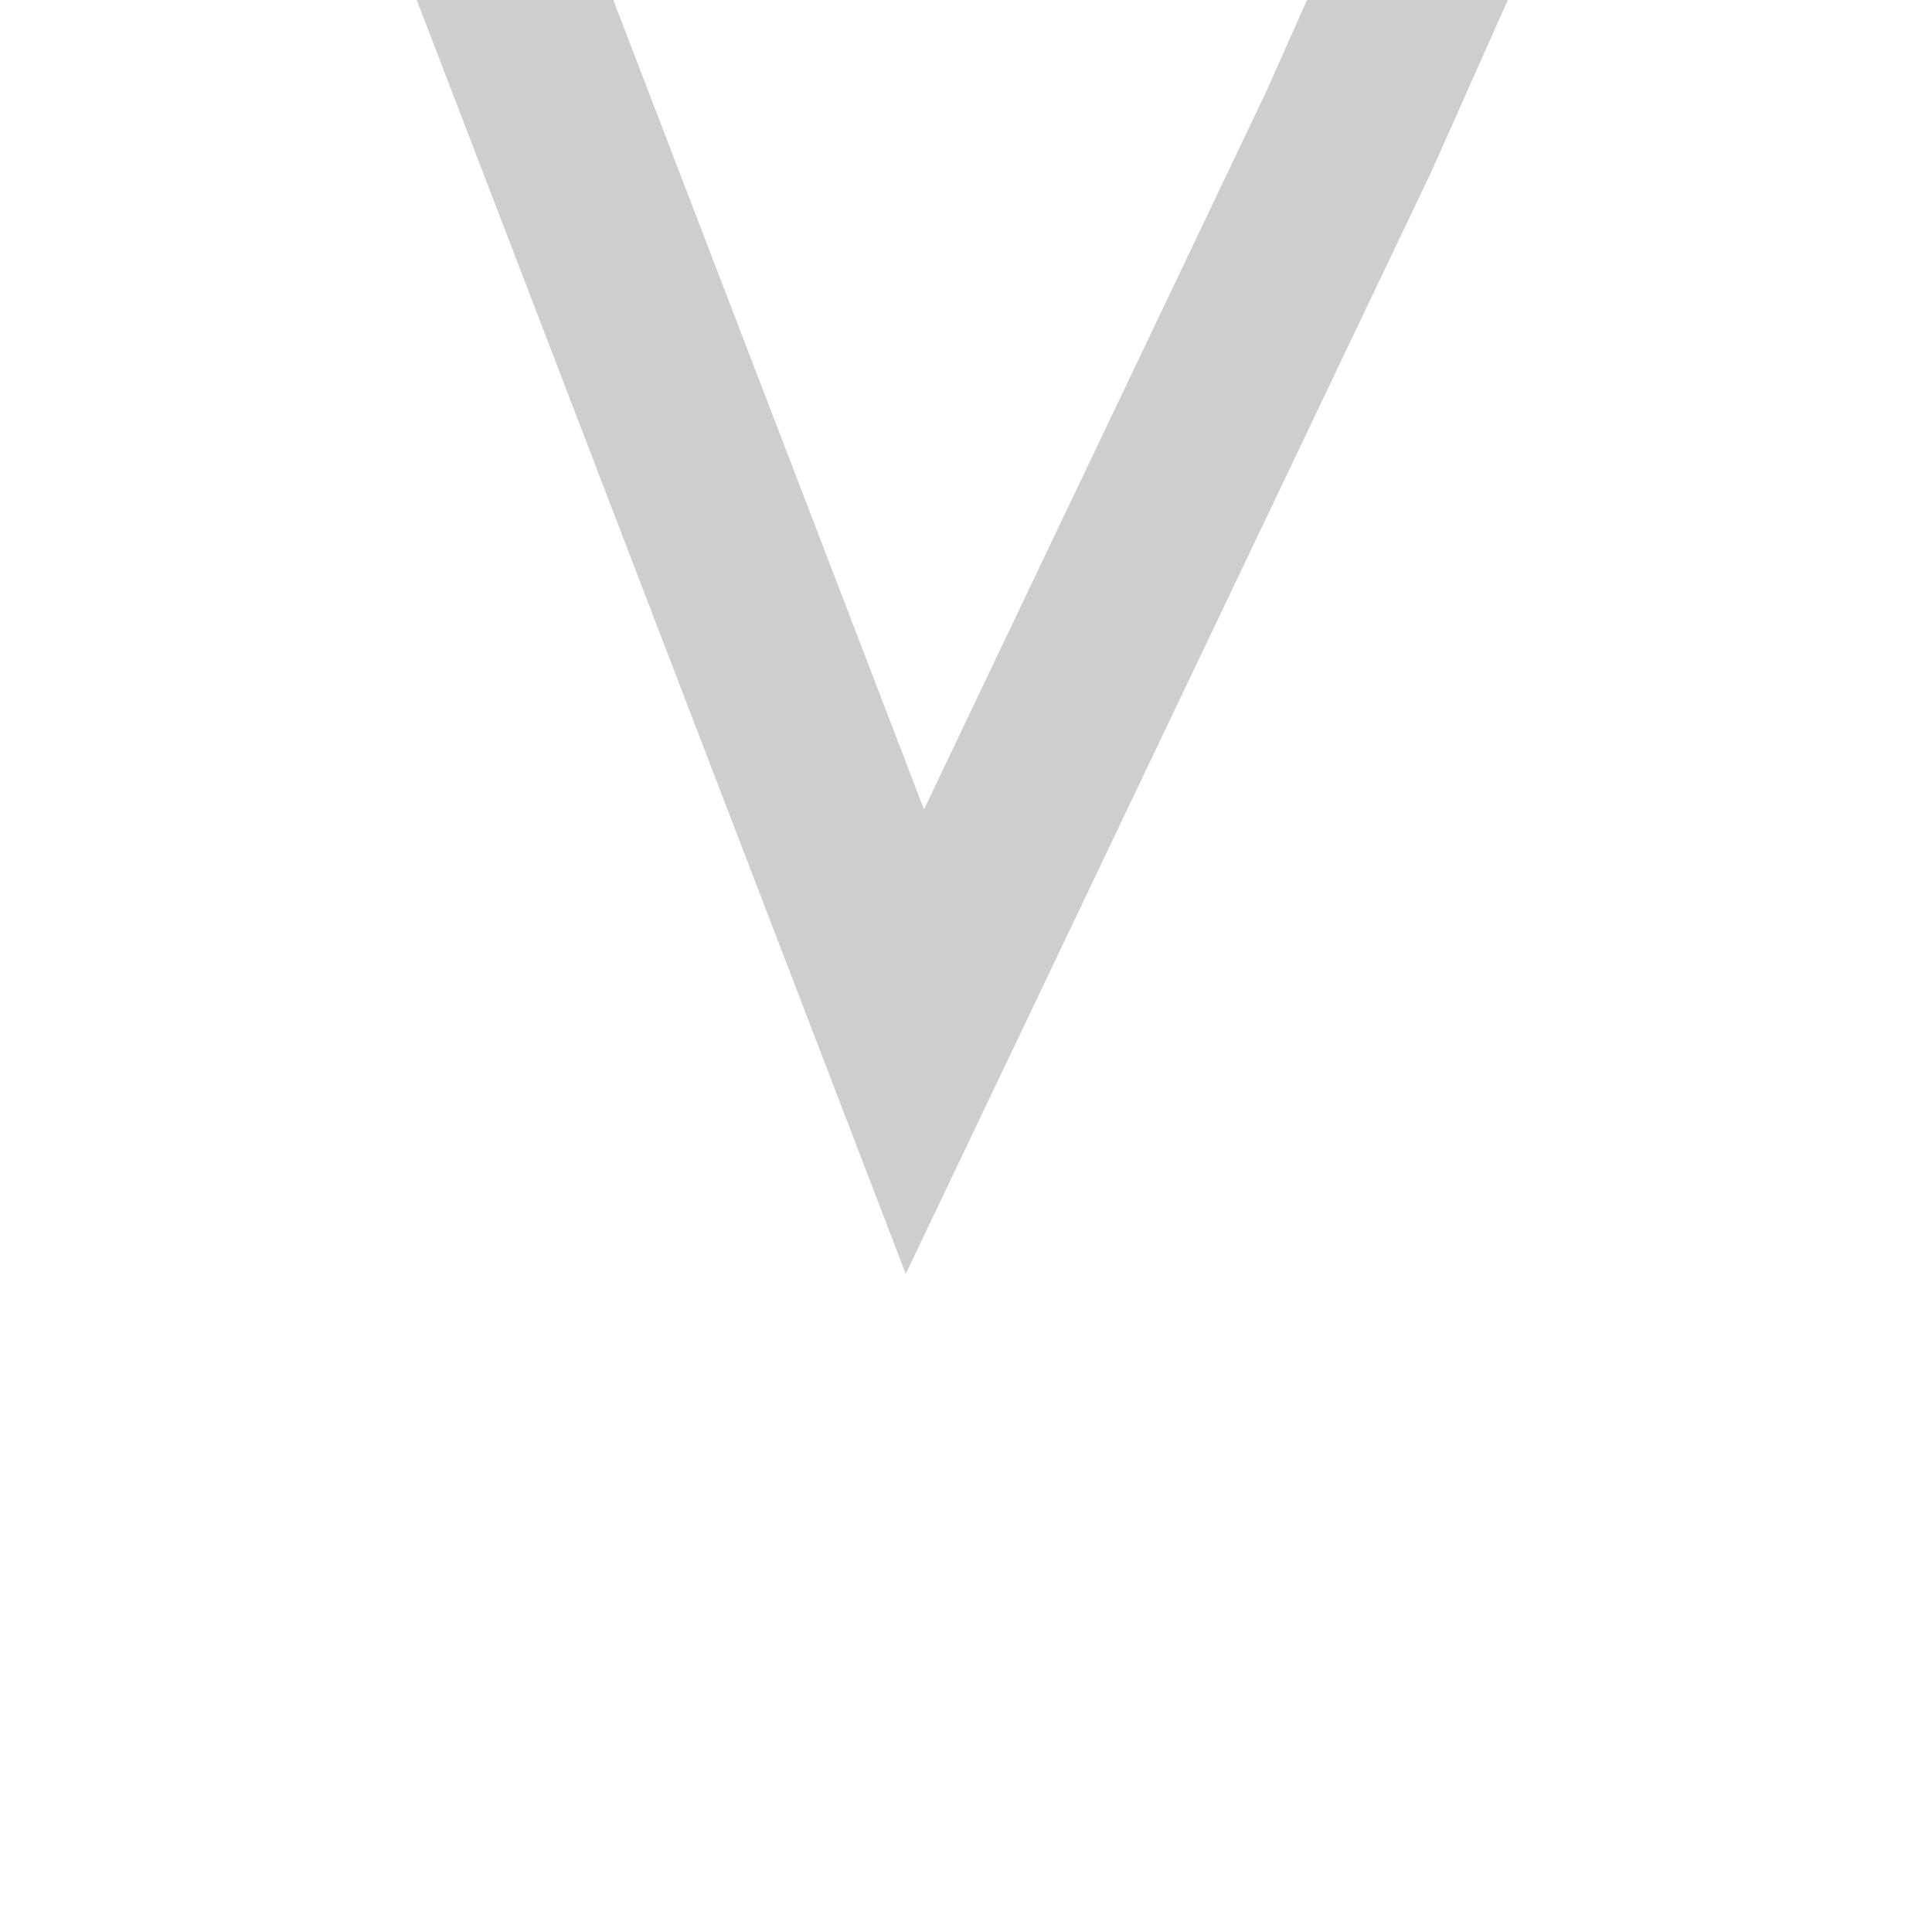
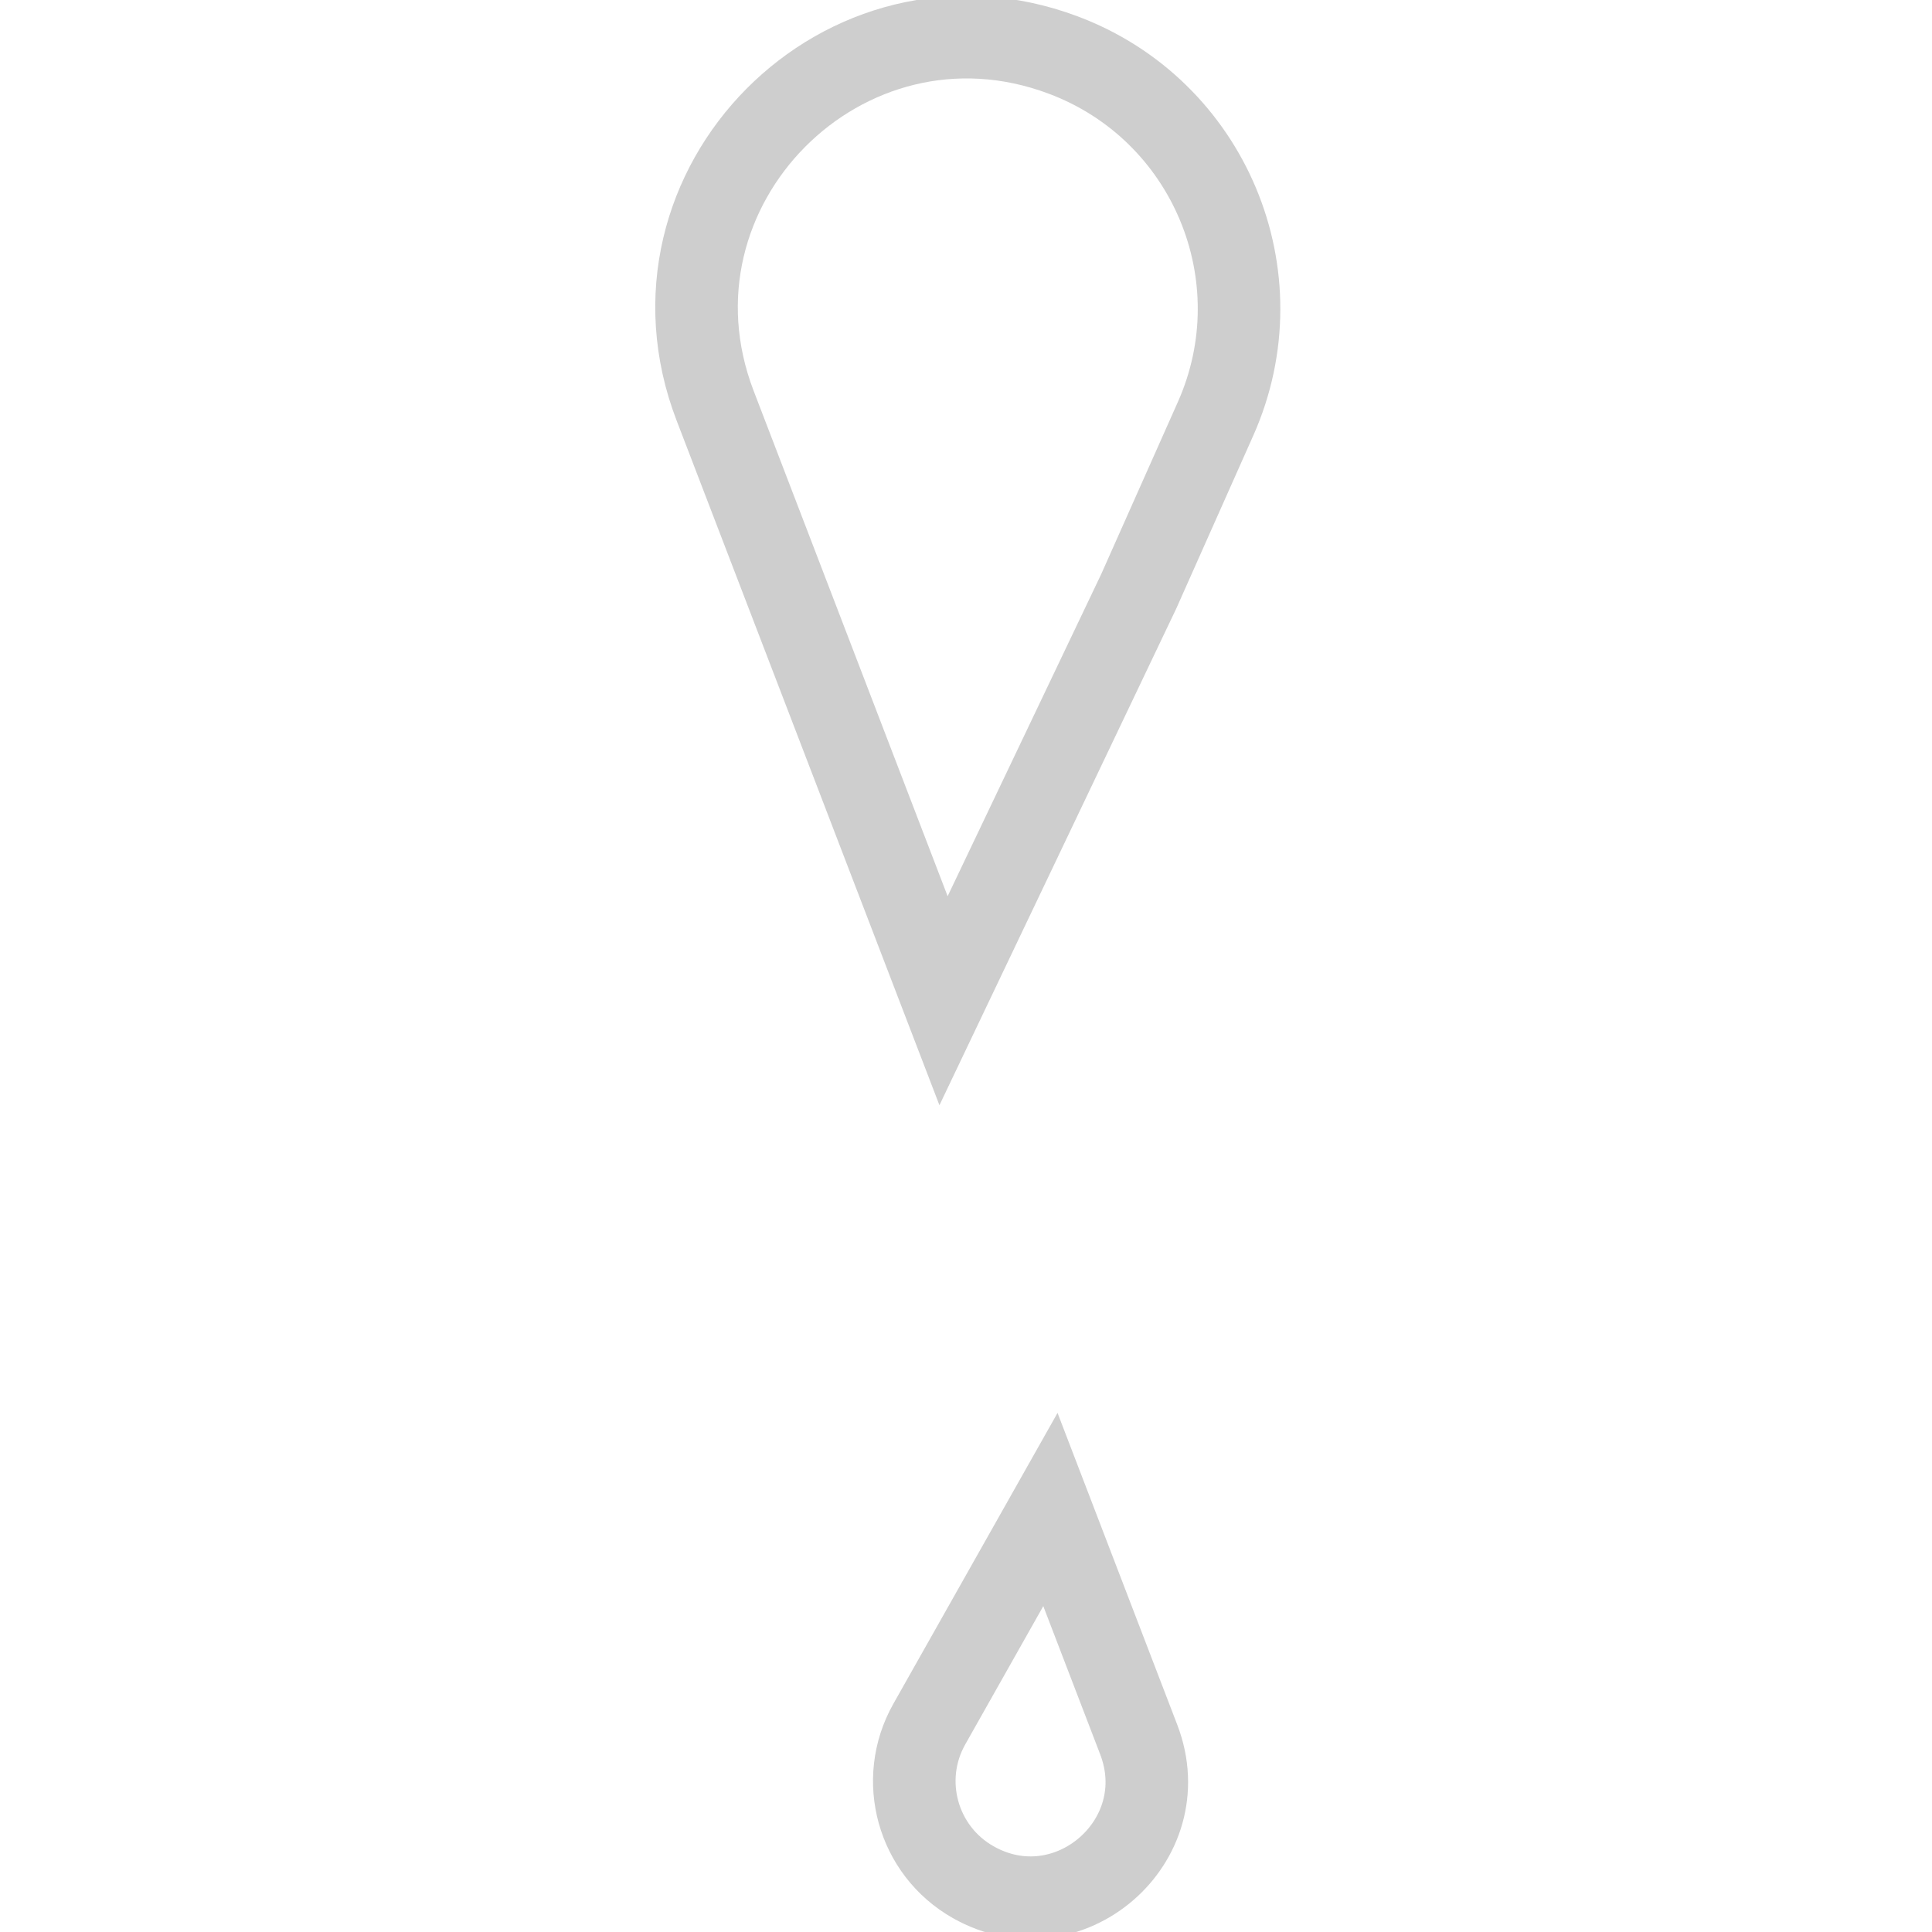
<svg xmlns="http://www.w3.org/2000/svg" width="2048" height="2048" viewBox="0 0 2048 2048" fill="none">
-   <path d="M1429.6 2844.67C1521.53 3084.14 1262.8 3306.96 1039.61 3180.55C908.37 3106.21 862.122 2939.63 936.26 2808.27L1221.58 2302.74L1429.6 2844.67ZM431.813 -297.344C234.694 -810.856 736.173 -1316.52 1251.31 -1123.68C1595.63 -994.779 1760.09 -602.347 1610.55 -266.476L1429.55 140.057L969.807 1104.18L431.813 -297.344Z" stroke="#151515" stroke-opacity="0.21" stroke-width="194.481" />
+   <path d="M1207.1 1844.02C1248.46 1951.78 1132.04 2052.05 1031.6 1995.16C972.541 1961.71 951.73 1886.75 985.091 1827.64L1113.48 1600.15L1207.1 1844.02ZM758.091 430.111C669.388 199.031 895.053 -28.519 1126.86 58.261C1281.81 116.265 1355.82 292.86 1288.52 444.002L1207.07 626.938L1000.19 1060.8L892.841 781.148L758.091 430.111Z" stroke="#151515" stroke-opacity="0.21" stroke-width="87.516" />
</svg>
